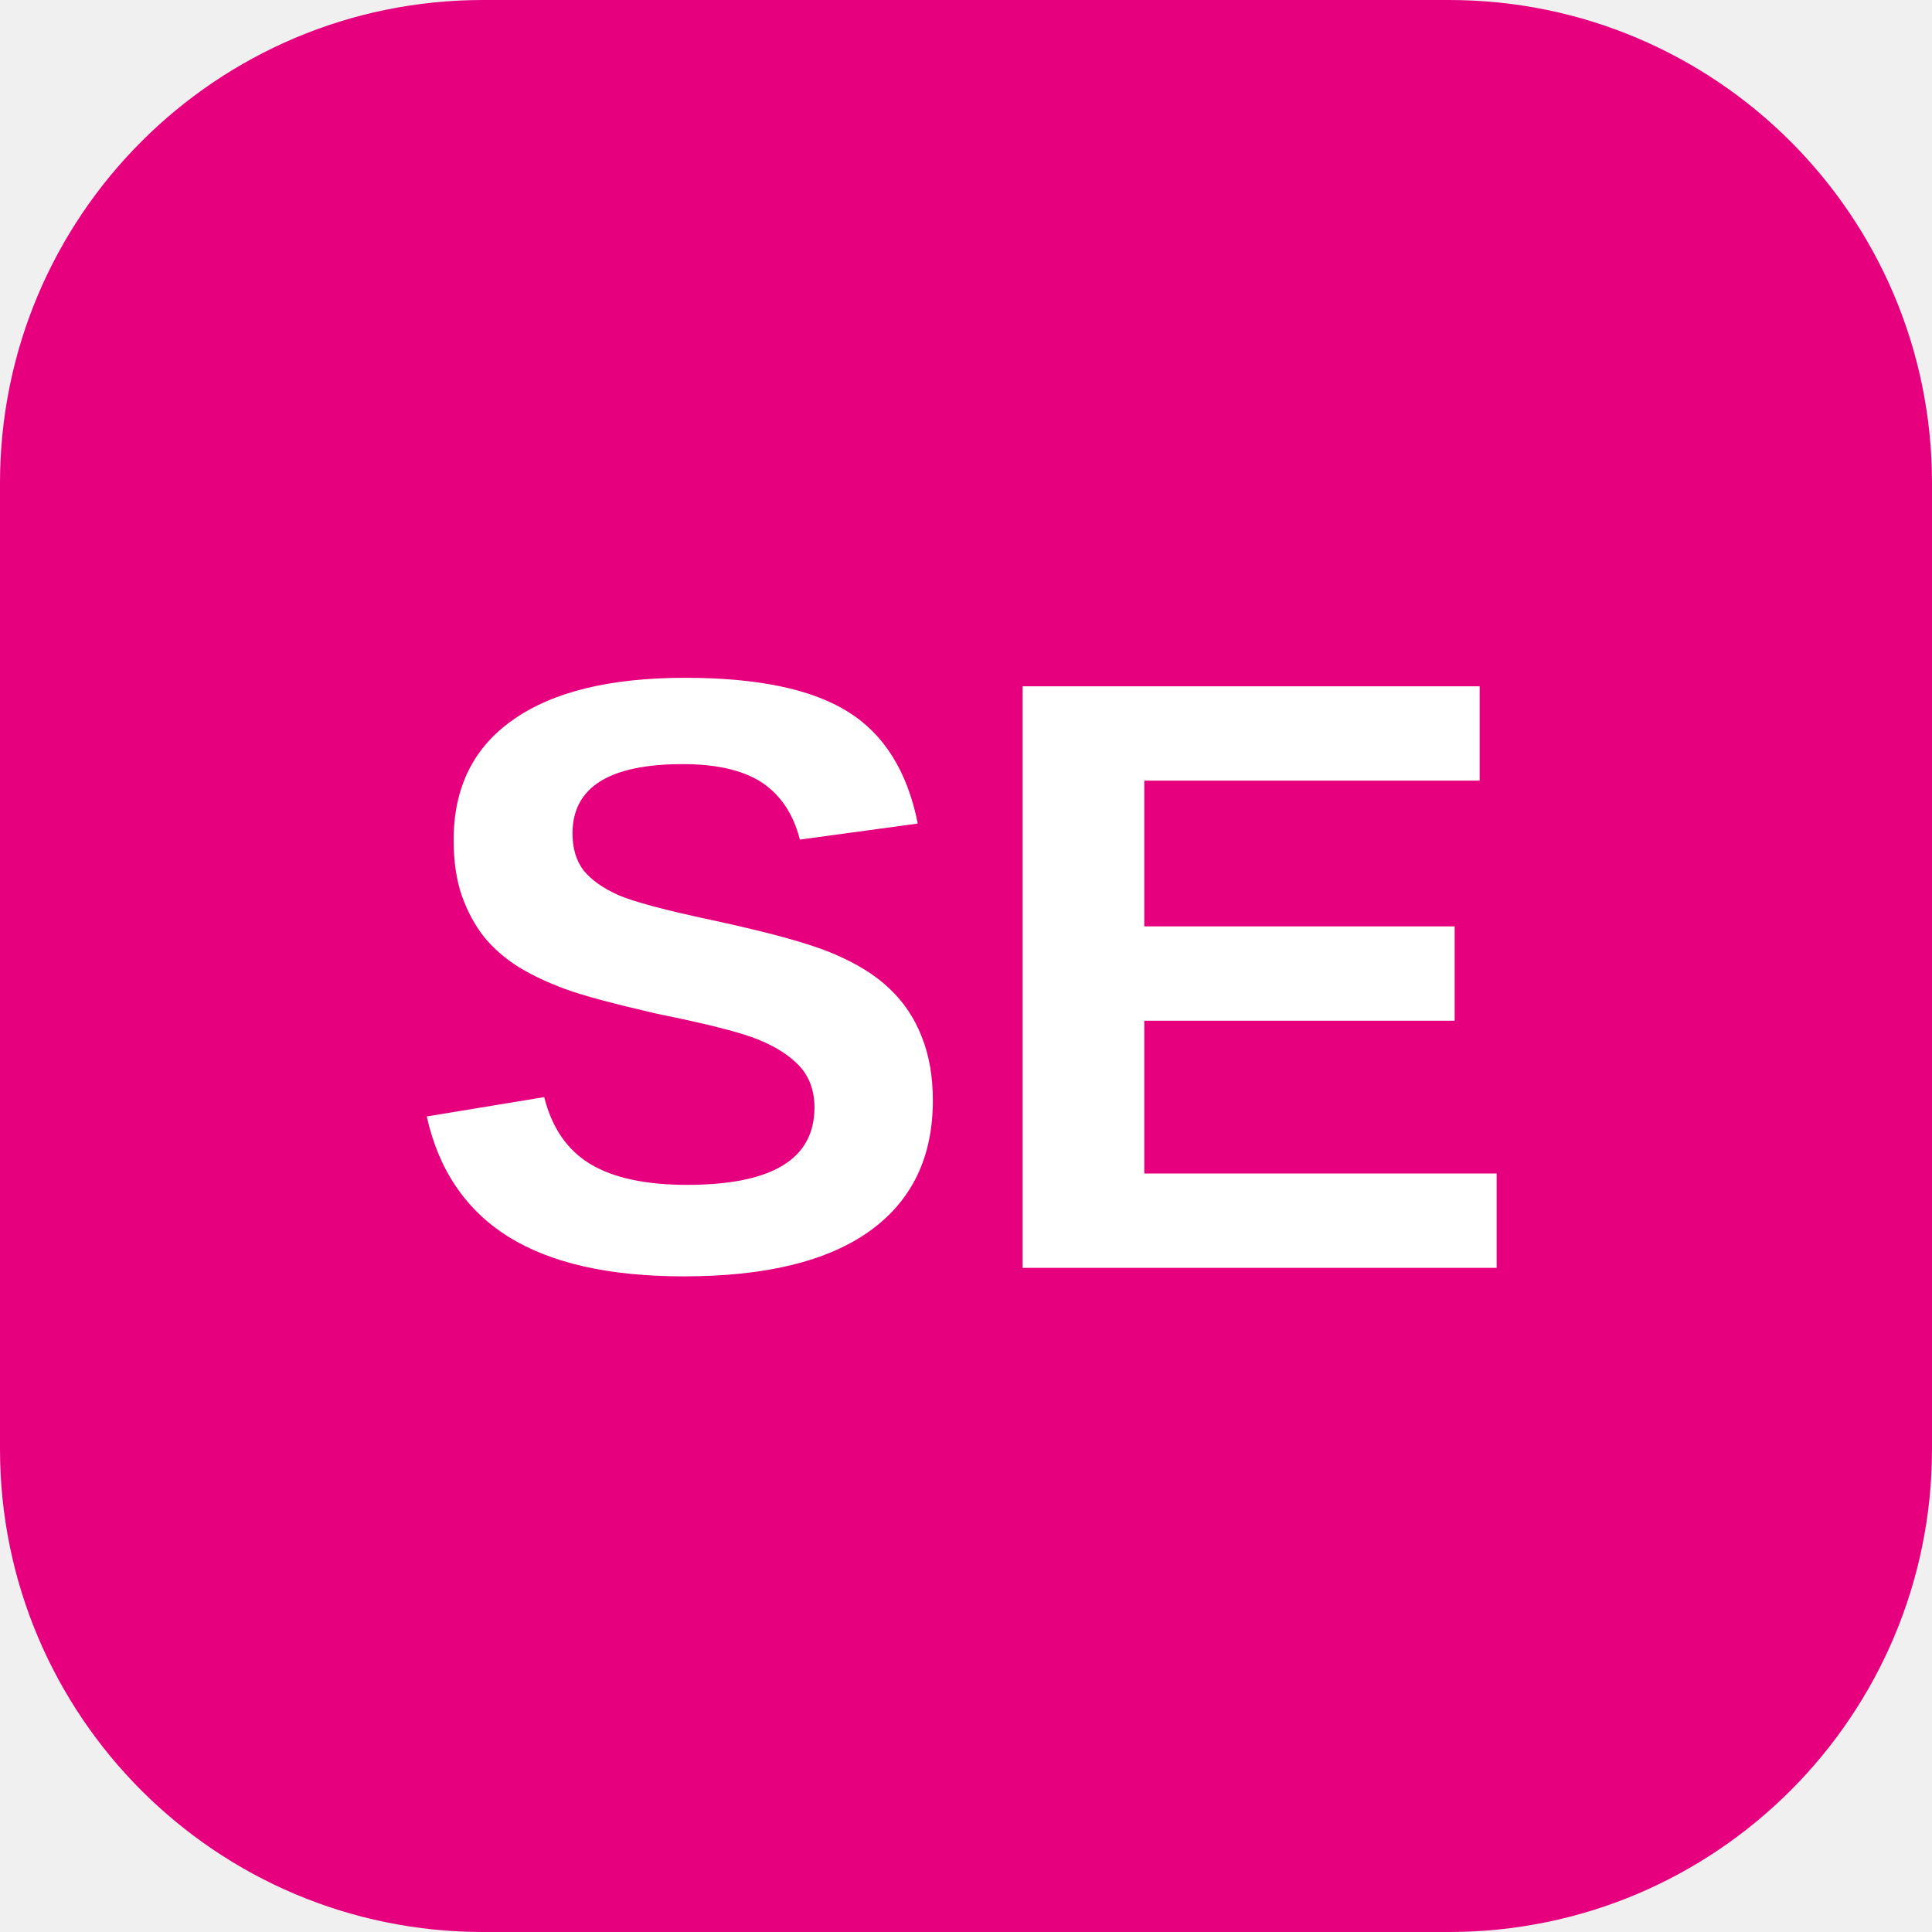
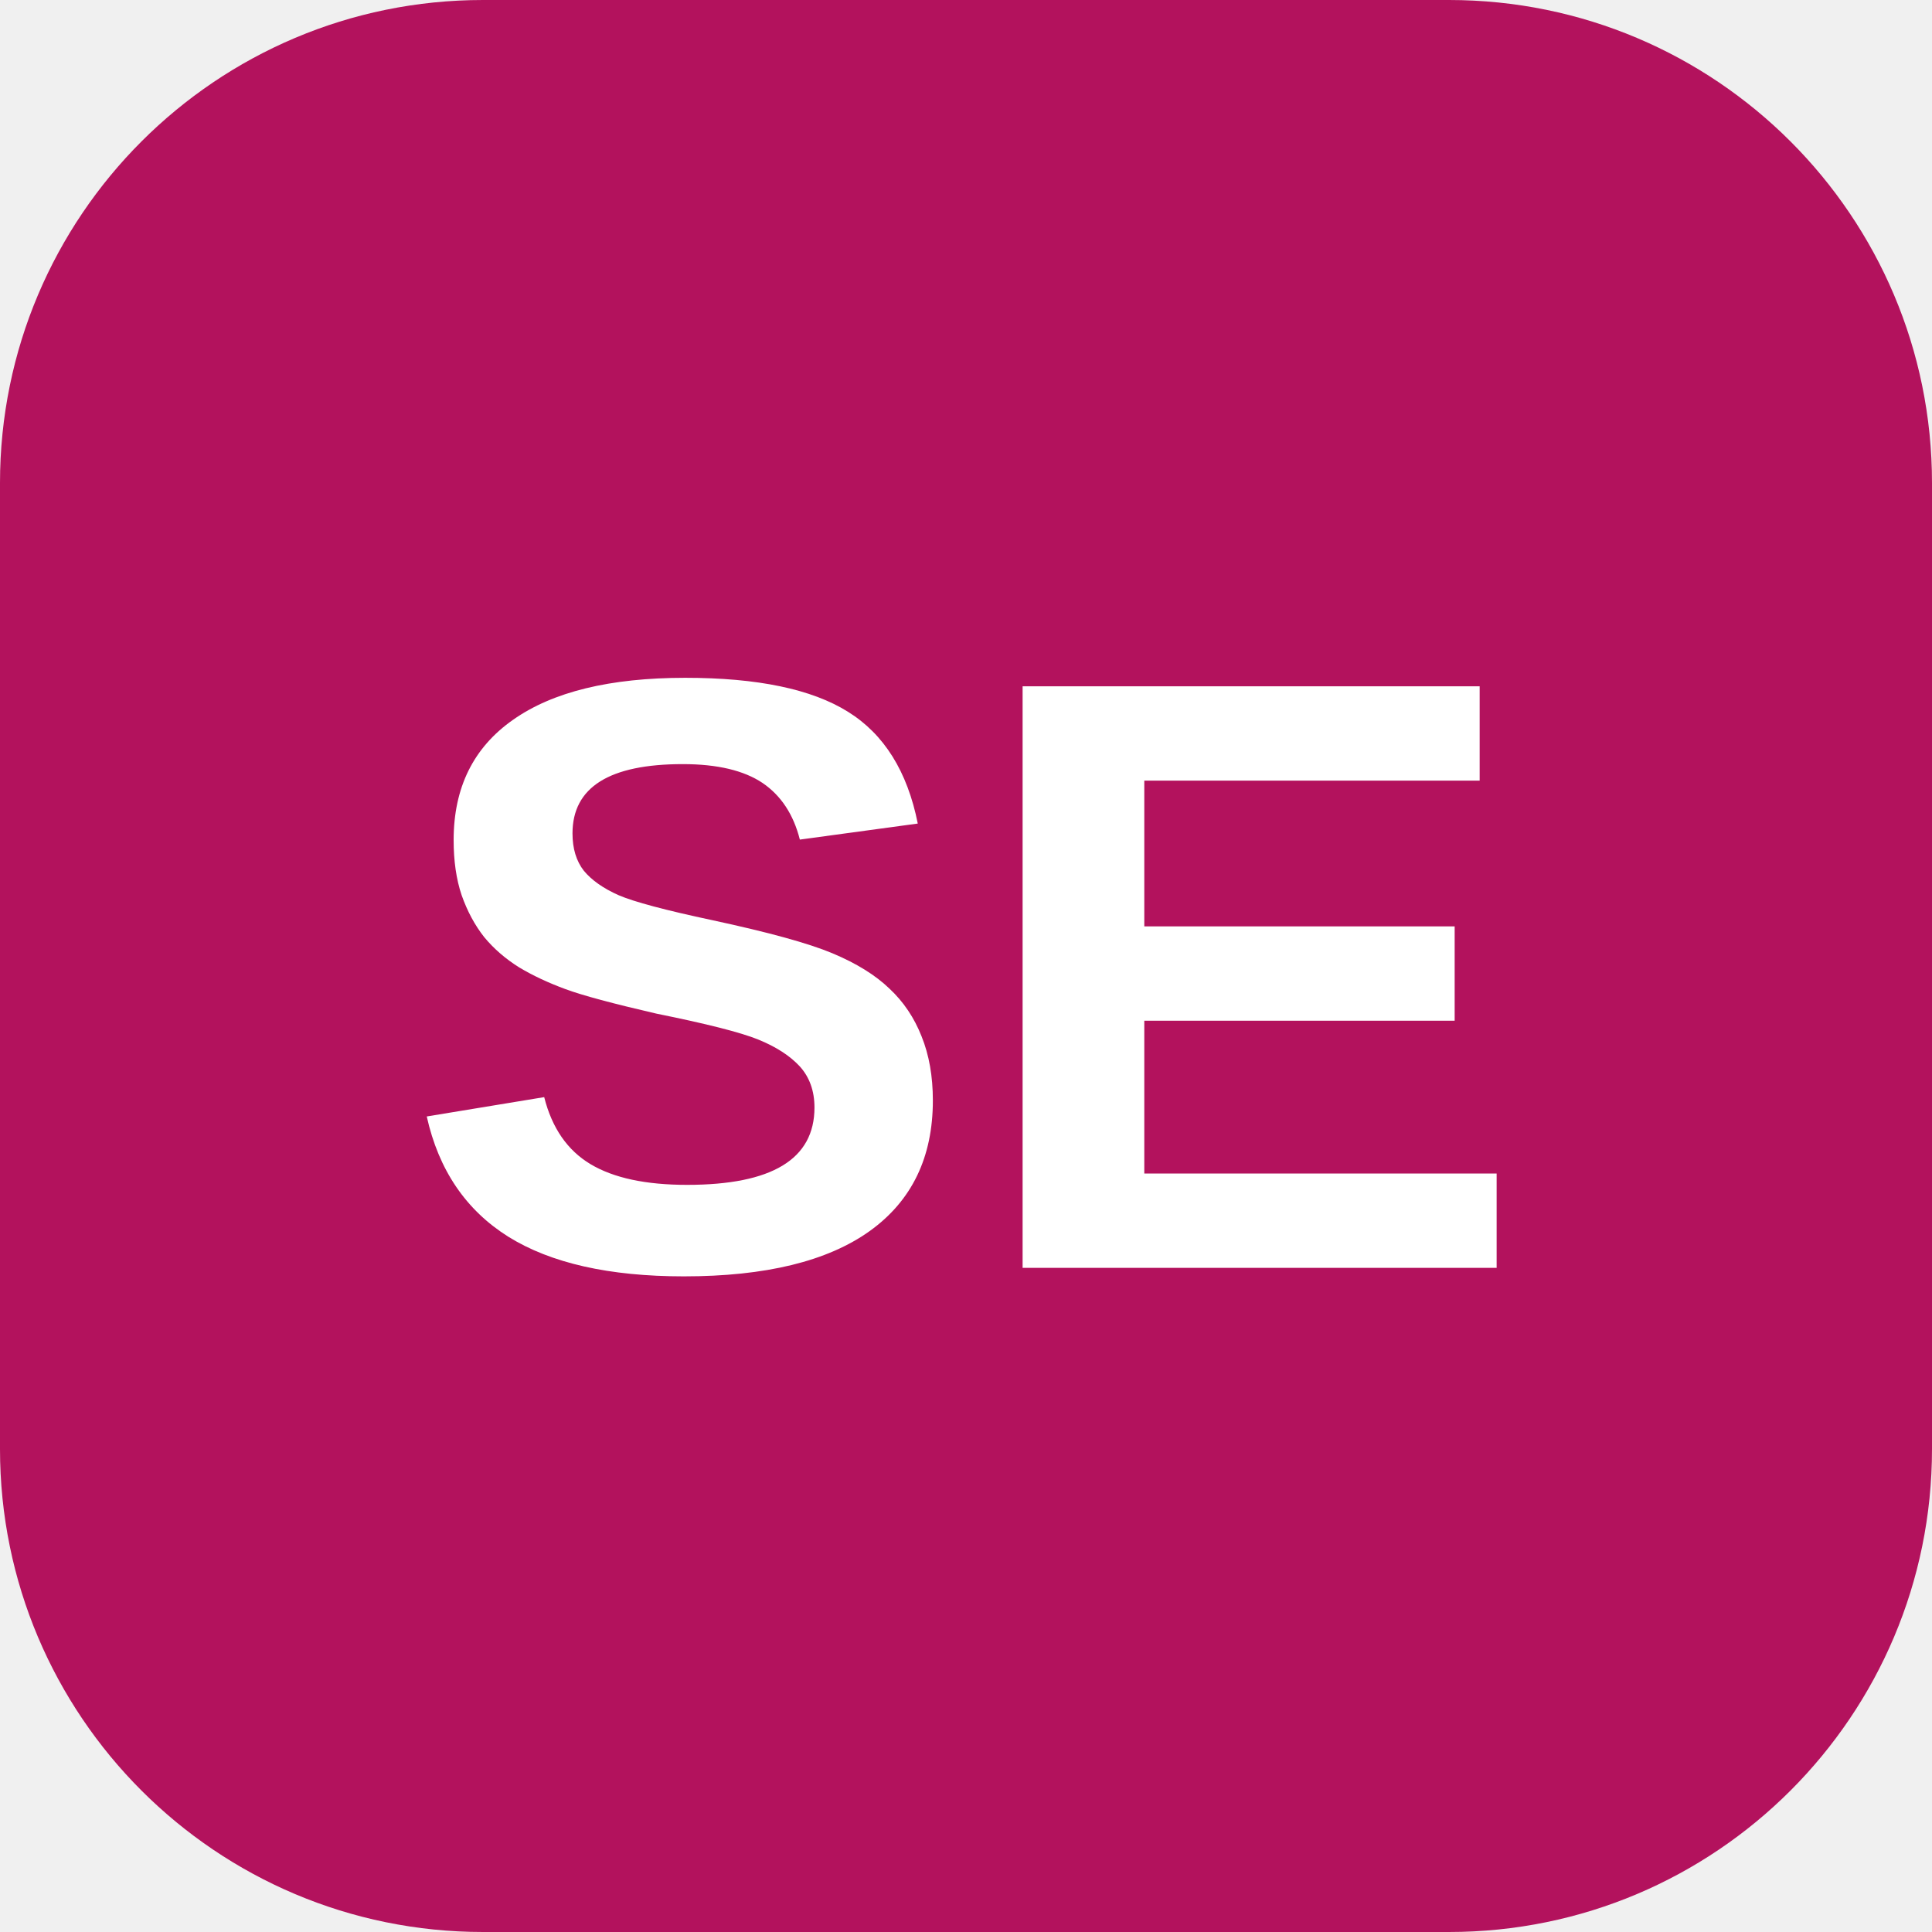
<svg xmlns="http://www.w3.org/2000/svg" viewBox="0 0 64 64">
-   <rect width="64" height="64" rx="16" fill="#e6007e" />
+   <rect width="64" height="64" rx="16" fill="#b3125d" />
  <text x="32" y="42" font-family="Arial, Helvetica, sans-serif" font-size="28" font-weight="800" fill="#fff" text-anchor="middle">SE</text>
</svg>
